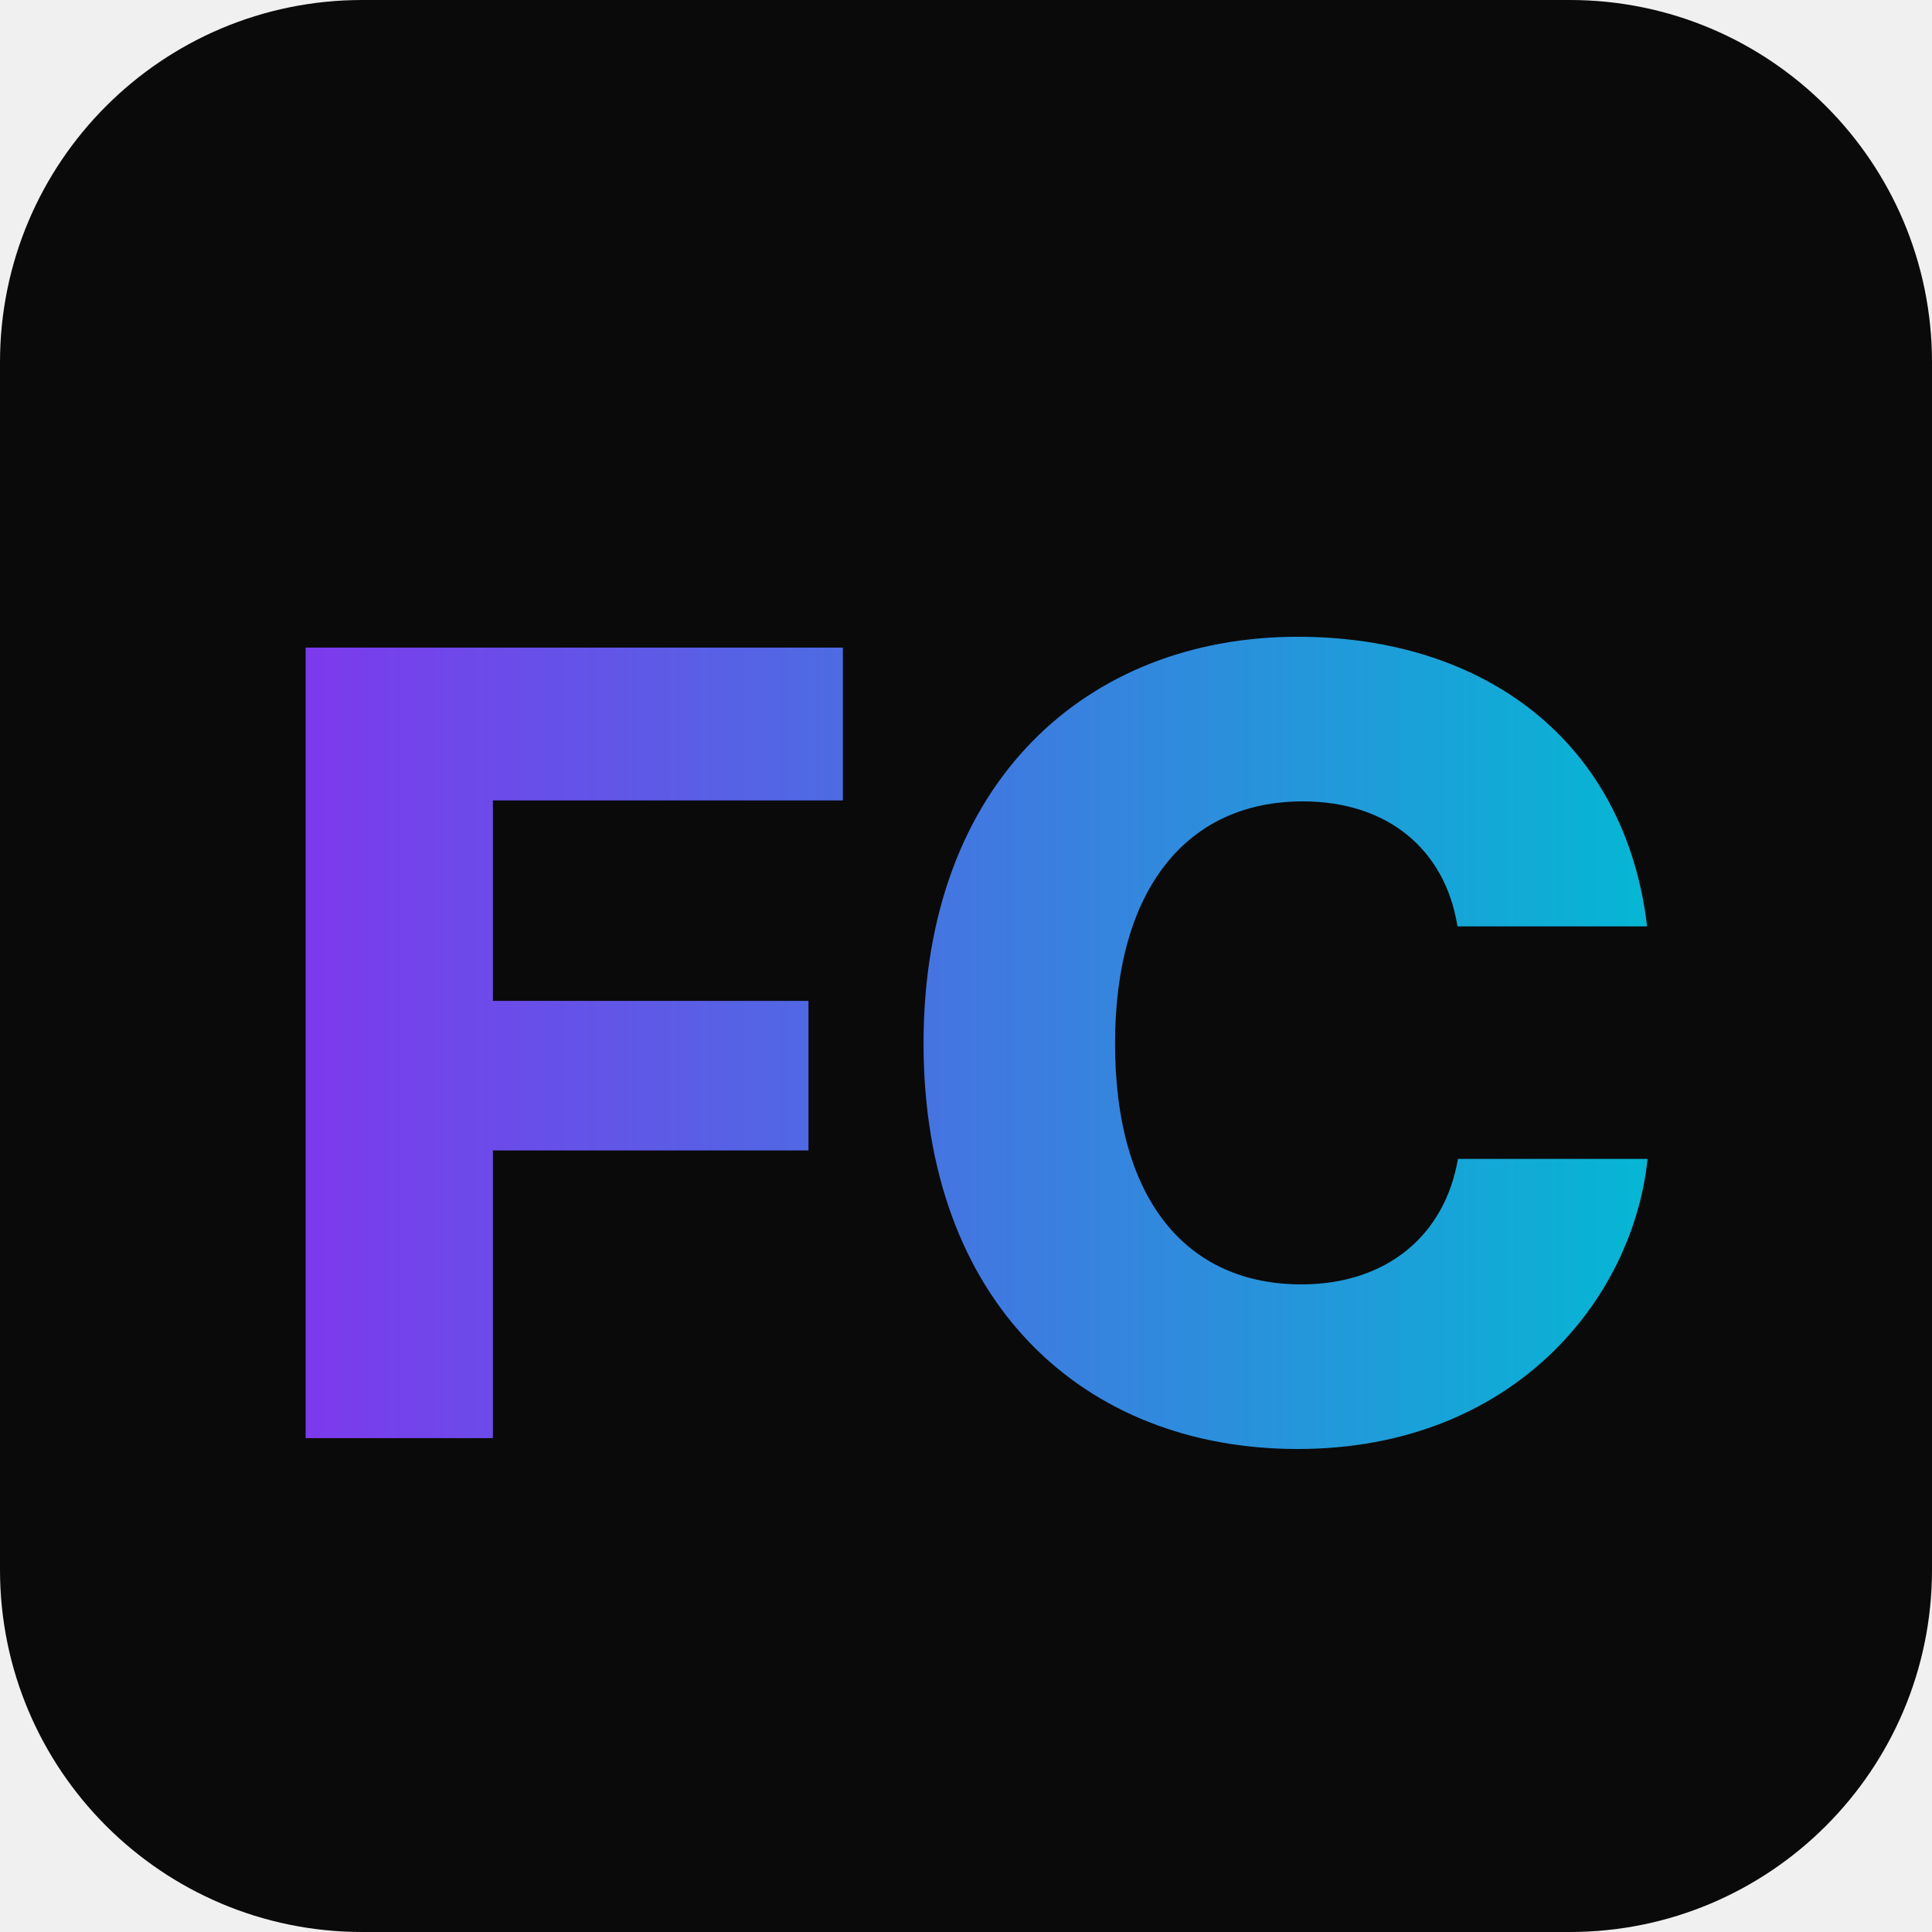
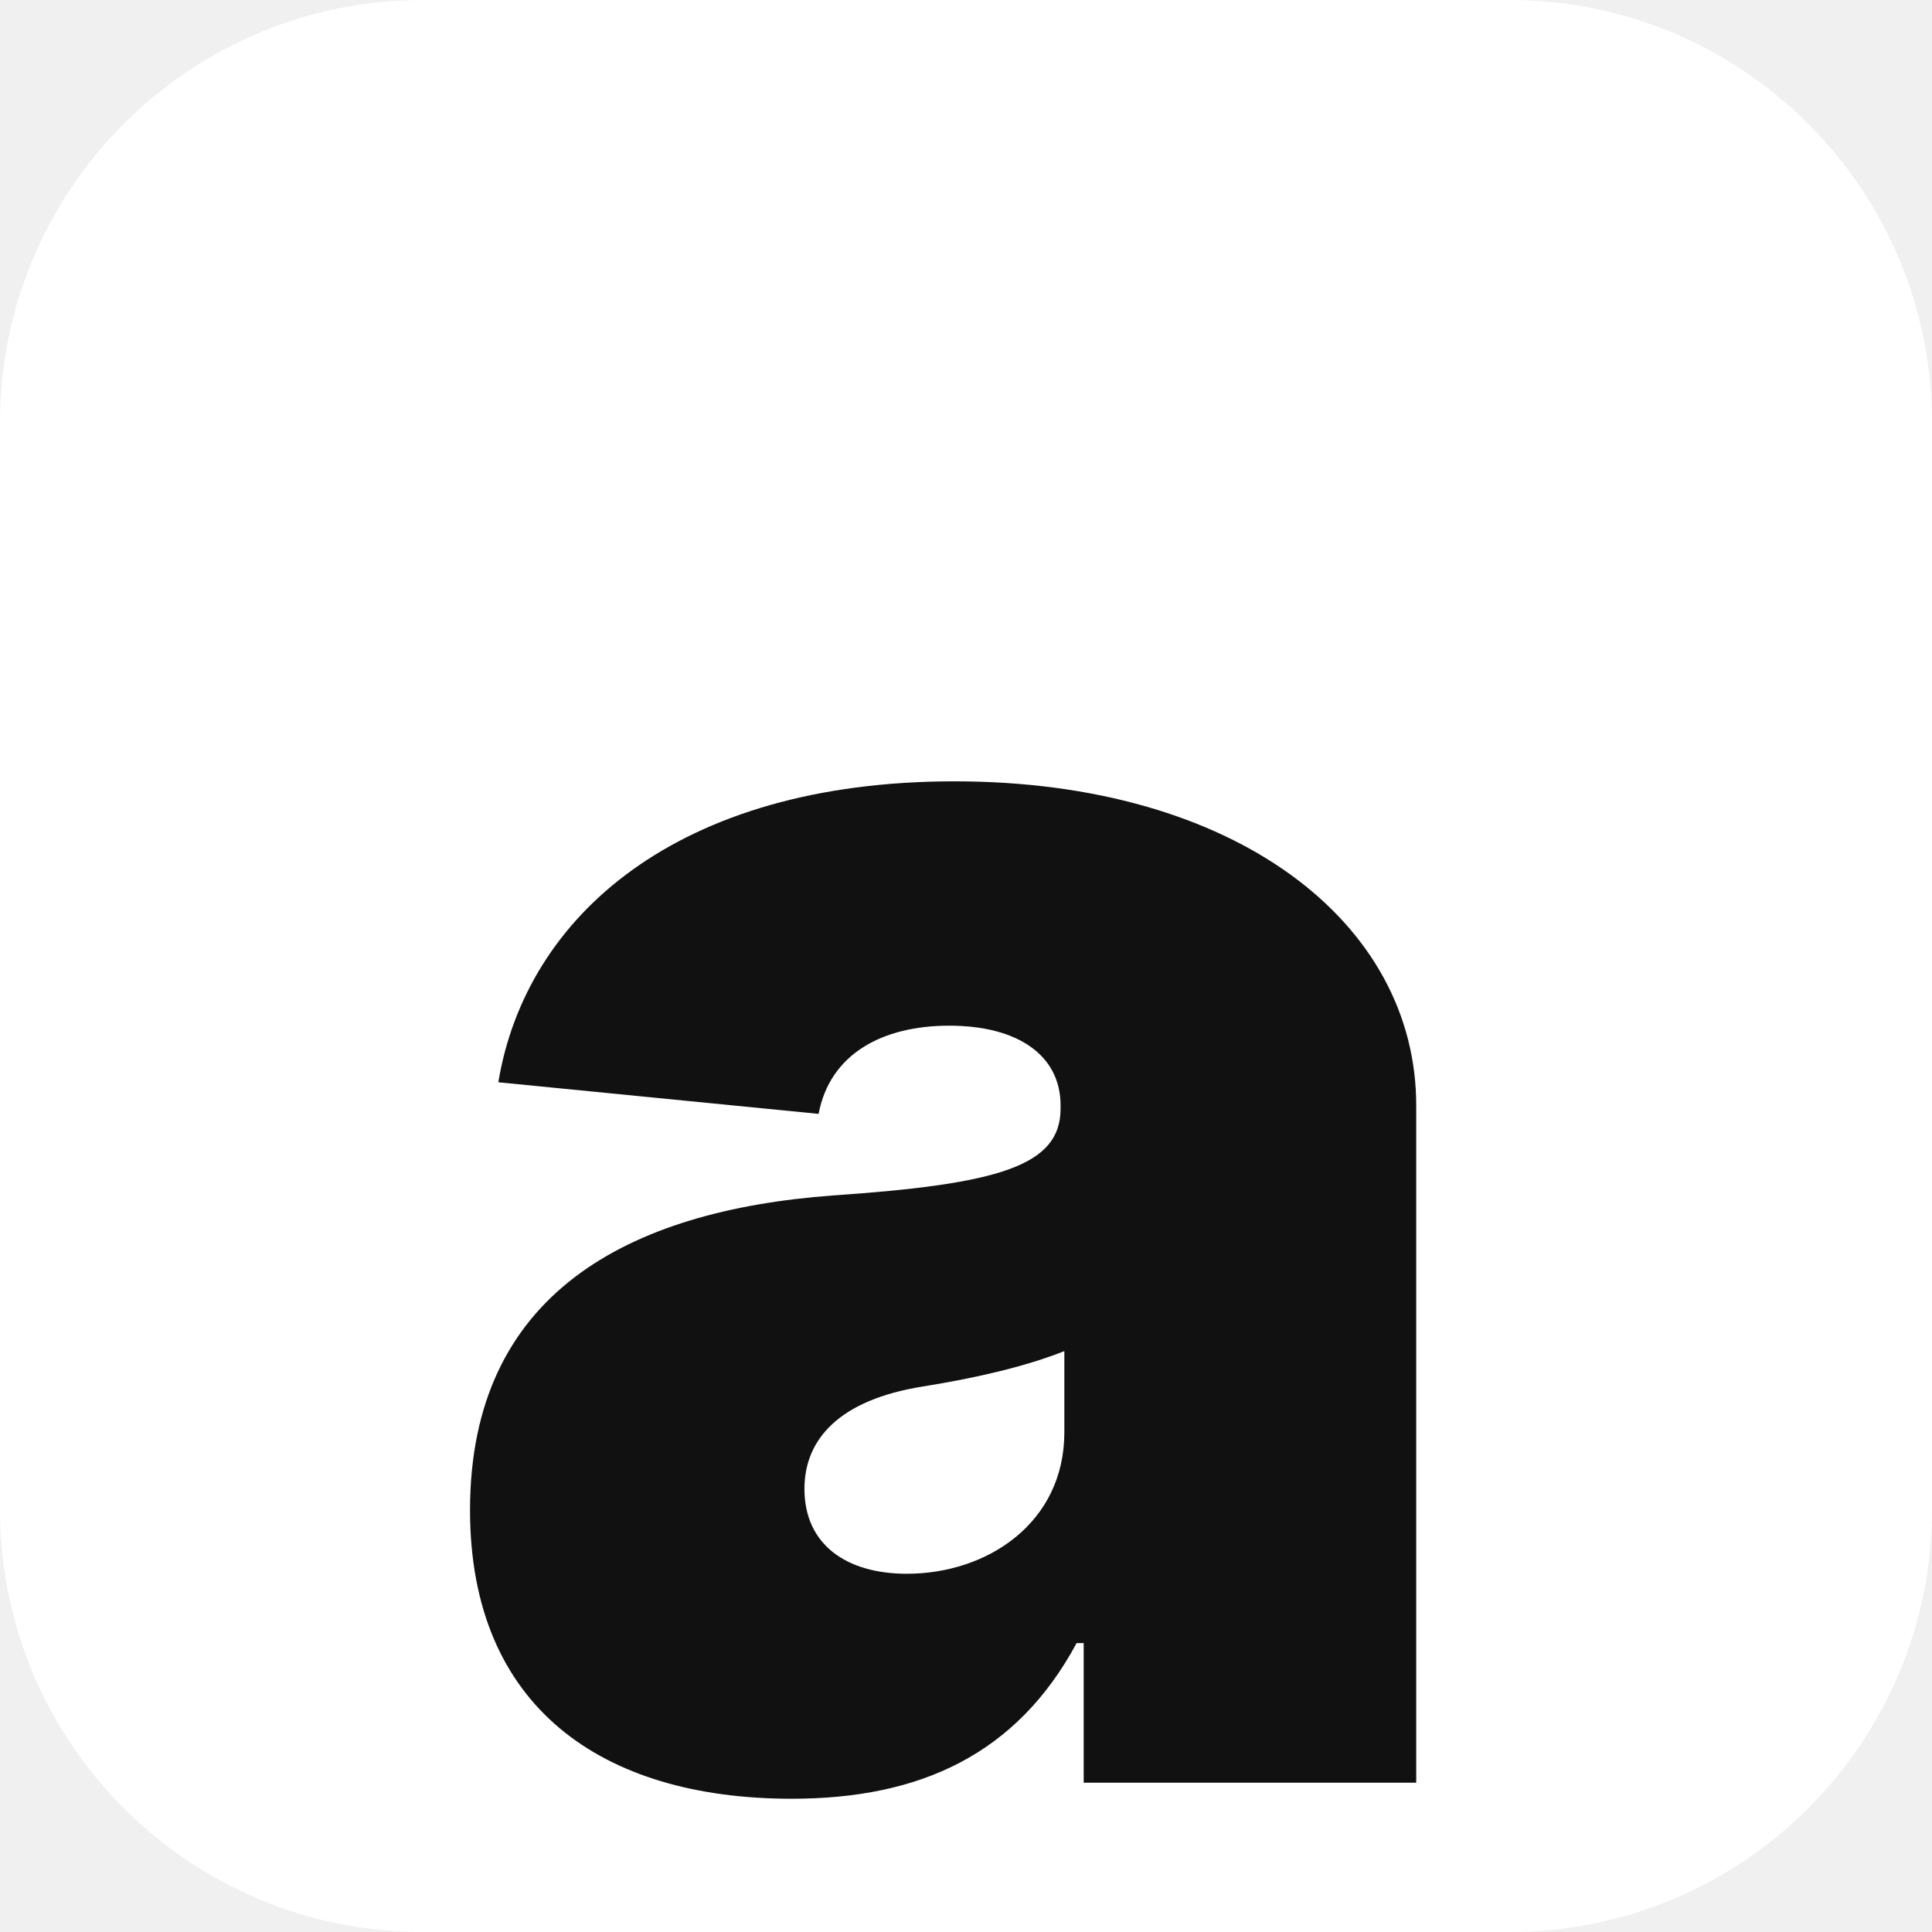
- <svg xmlns="http://www.w3.org/2000/svg" width="64" height="64" viewBox="0 0 64 64" role="img" aria-label="FC favicon">
-   <defs>
-     <linearGradient id="grad" x1="0" x2="1">
-       <stop offset="0%" stop-color="#7c3aed" />
-       <stop offset="100%" stop-color="#06b6d4" />
-     </linearGradient>
-   </defs>
-   <rect width="64" height="64" rx="12" fill="#0a0a0a" />
-   <text x="32" y="34" text-anchor="middle" dominant-baseline="middle" font-family="Inter, system-ui, Arial" font-weight="800" font-size="36" fill="url(#grad)">FC</text>
+ <svg xmlns="http://www.w3.org/2000/svg" width="64" height="64" viewBox="0 0 64 64" role="img" aria-label="audo favicon">
+   <rect width="64" height="64" rx="14" fill="#ffffff" />
+   <text x="32" y="36" text-anchor="middle" dominant-baseline="middle" font-family="Inter, Arial, Helvetica, sans-serif" font-weight="900" font-size="60" fill="#111111">a</text>
</svg>
